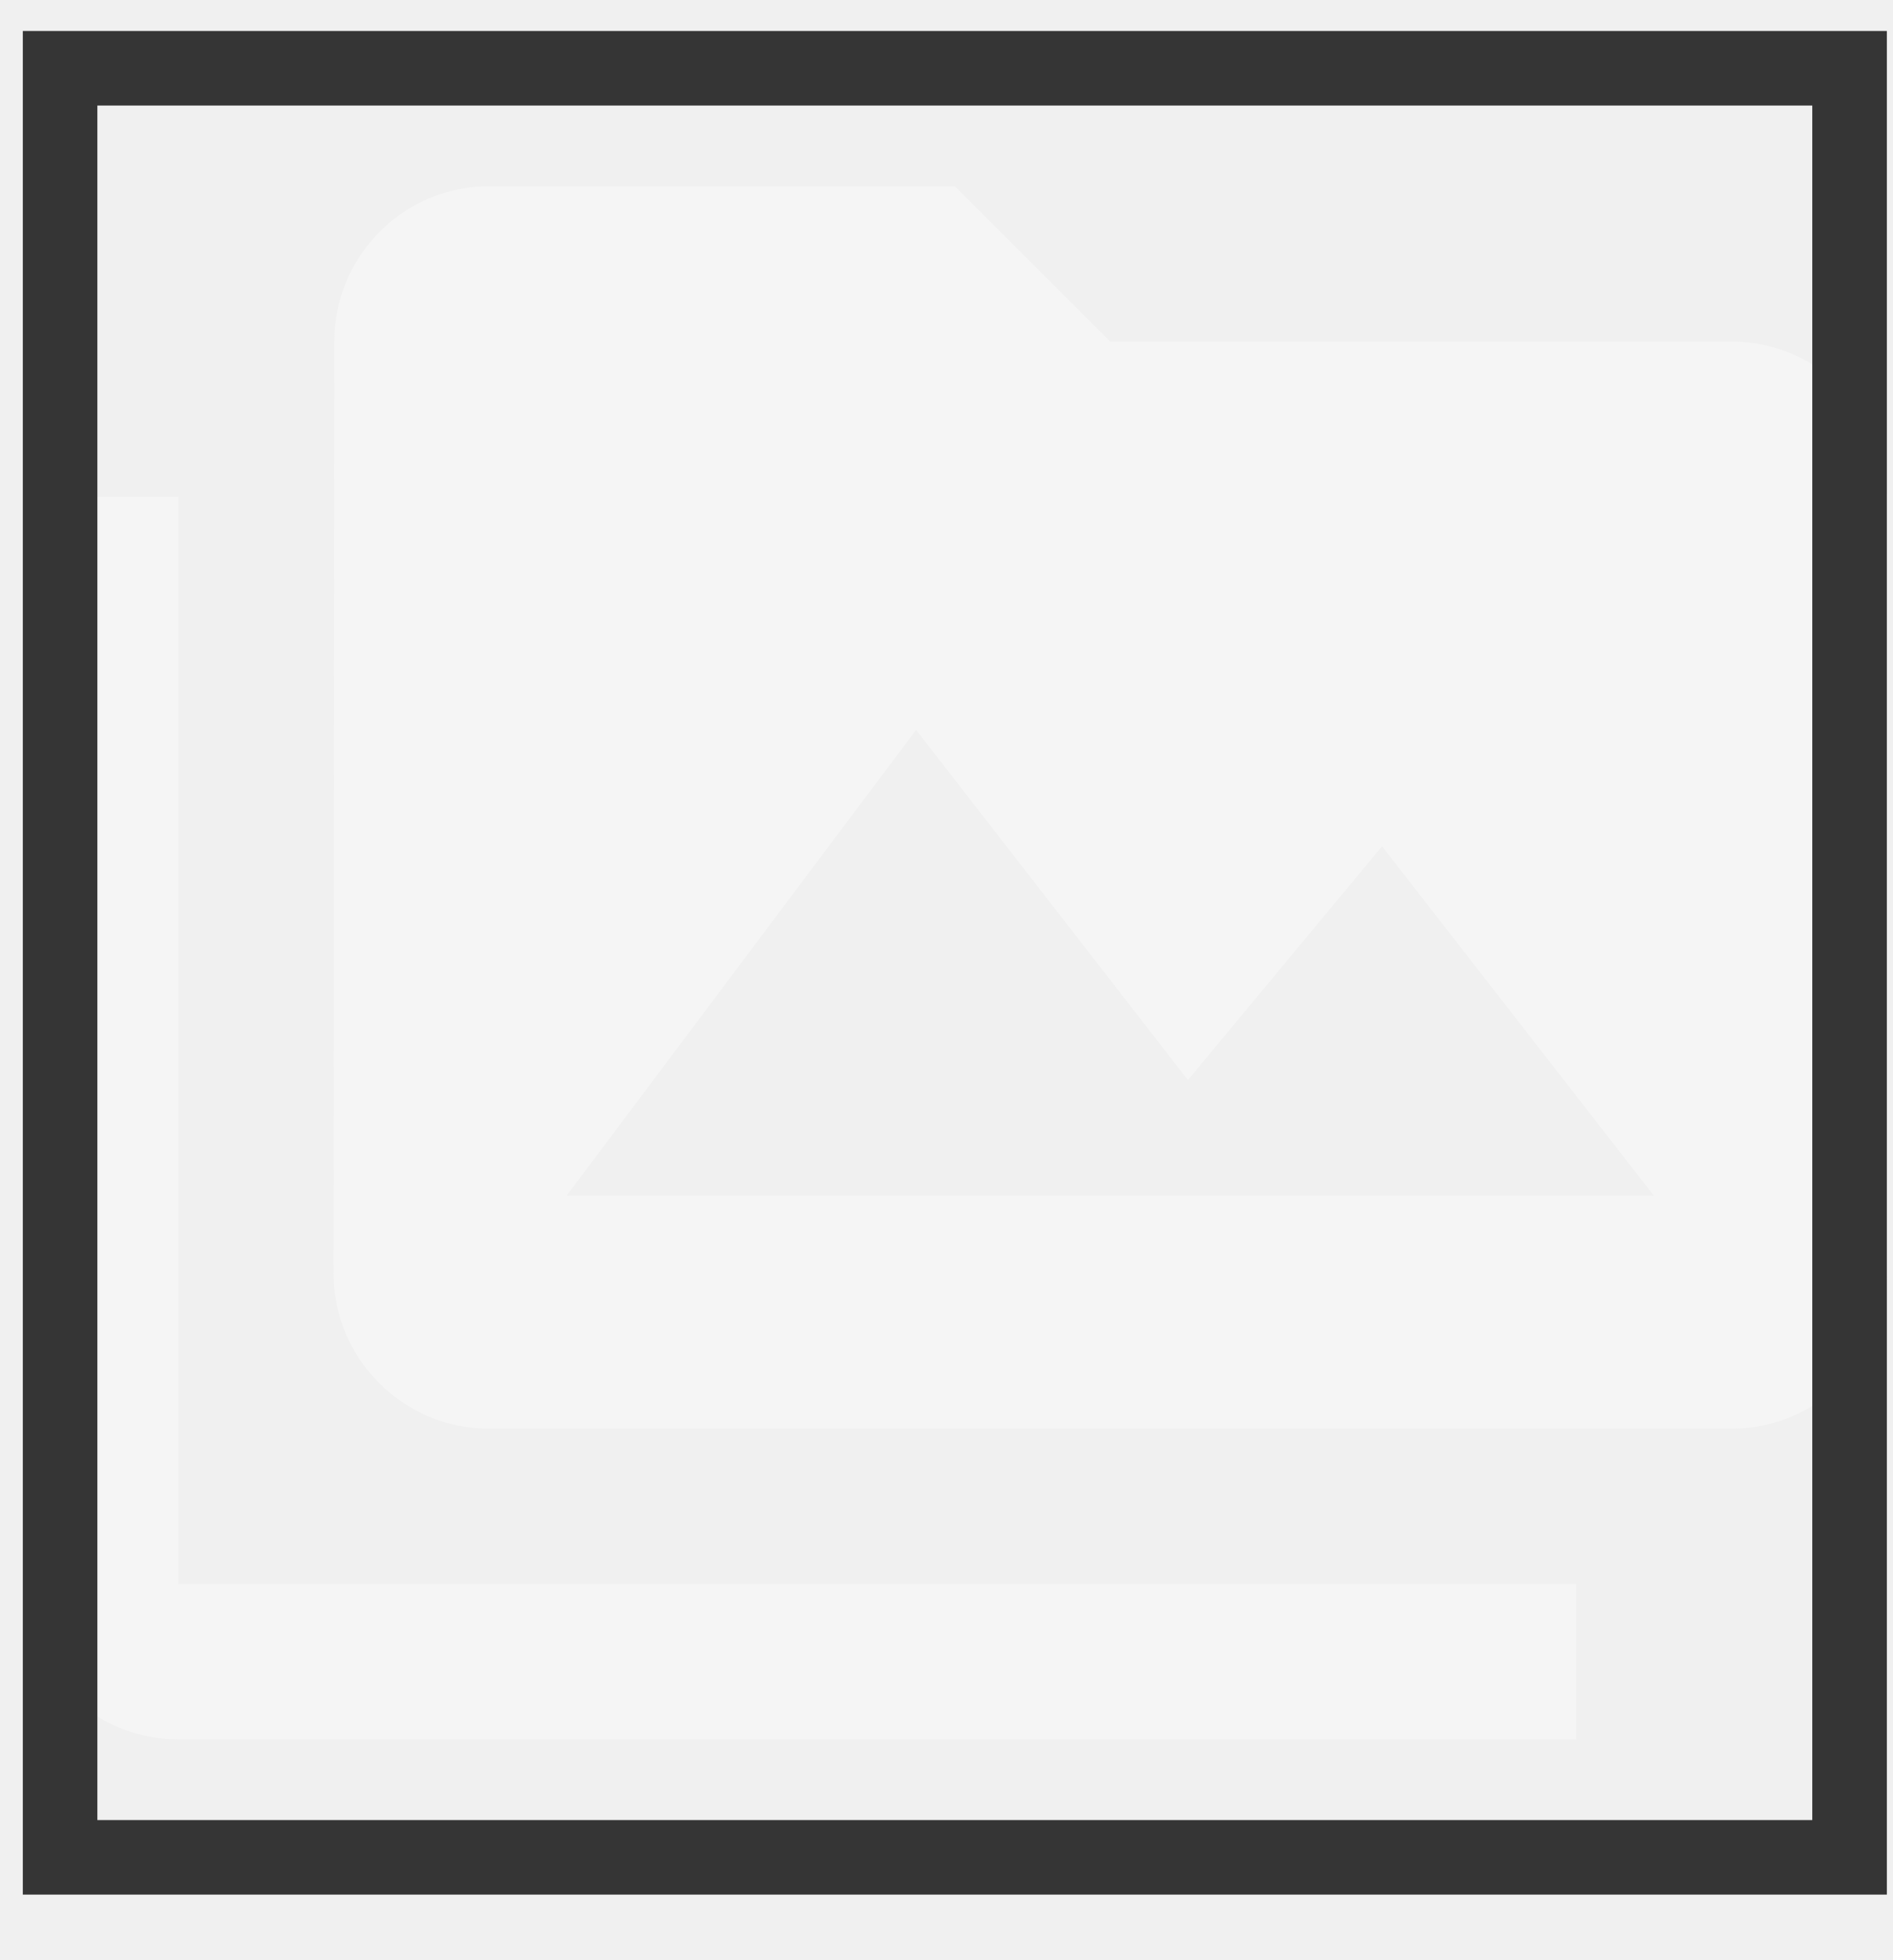
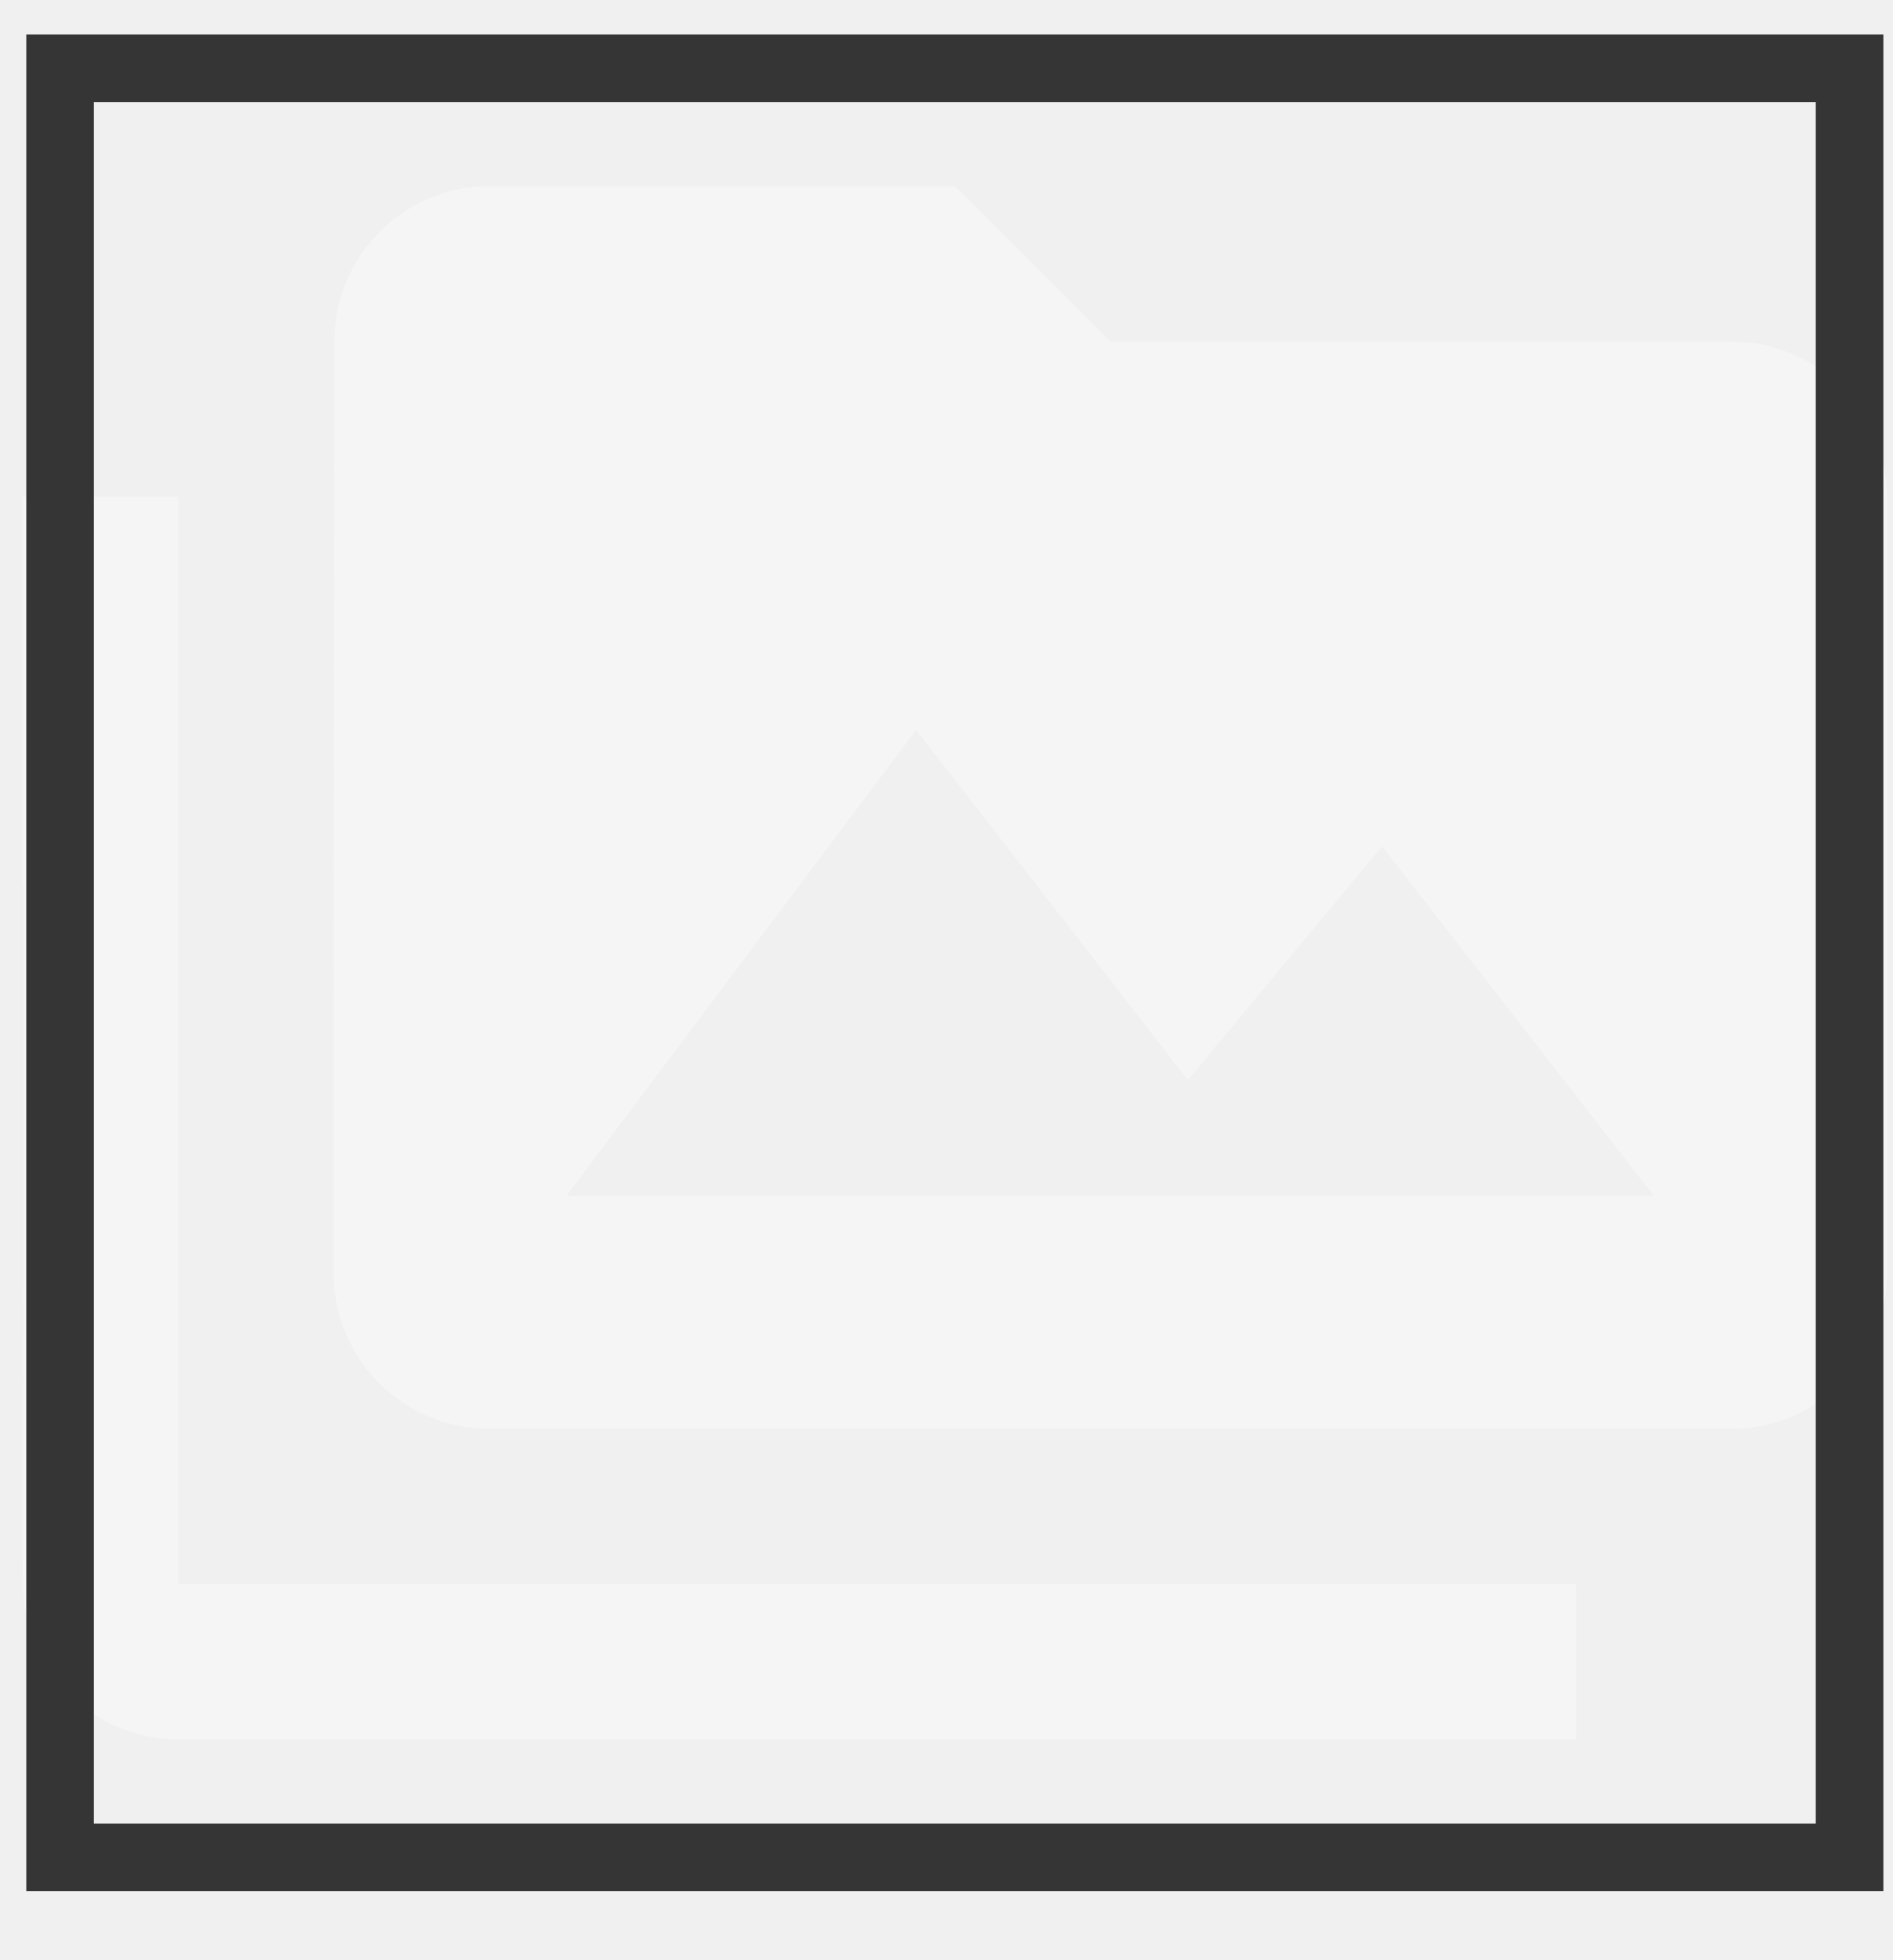
<svg xmlns="http://www.w3.org/2000/svg" width="28" height="29" viewBox="0 0 28 29" fill="none">
  <g clip-path="url(#clip0_27_645)">
    <path d="M2.636 7.352H0.338V13.097H0.35L0.338 23.437C0.338 24.701 1.372 25.735 2.636 25.735H23.317V23.437H2.636V7.352ZM25.614 5.054H16.423L14.125 2.756H7.232C5.968 2.756 4.945 3.79 4.945 5.054L4.934 18.841C4.934 20.105 5.968 21.139 7.232 21.139H25.614C26.878 21.139 27.912 20.105 27.912 18.841V7.352C27.912 6.088 26.878 5.054 25.614 5.054ZM8.381 17.692L13.551 10.799L17.572 15.98L20.444 12.522L24.465 17.692H8.381Z" fill="#F5F5F5" />
  </g>
-   <rect x="0.889" y="1.01" width="26.471" height="26.471" stroke="#353535" stroke-width="1.103" />
+   <rect x="0.889" y="1.01" width="26.471" height="26.471" stroke="#353535" strokeWidth="1.103" />
  <defs>
    <clipPath id="clip0_27_645">
      <rect x="0.338" y="0.458" width="27.574" height="27.574" fill="white" />
    </clipPath>
  </defs>
</svg>
